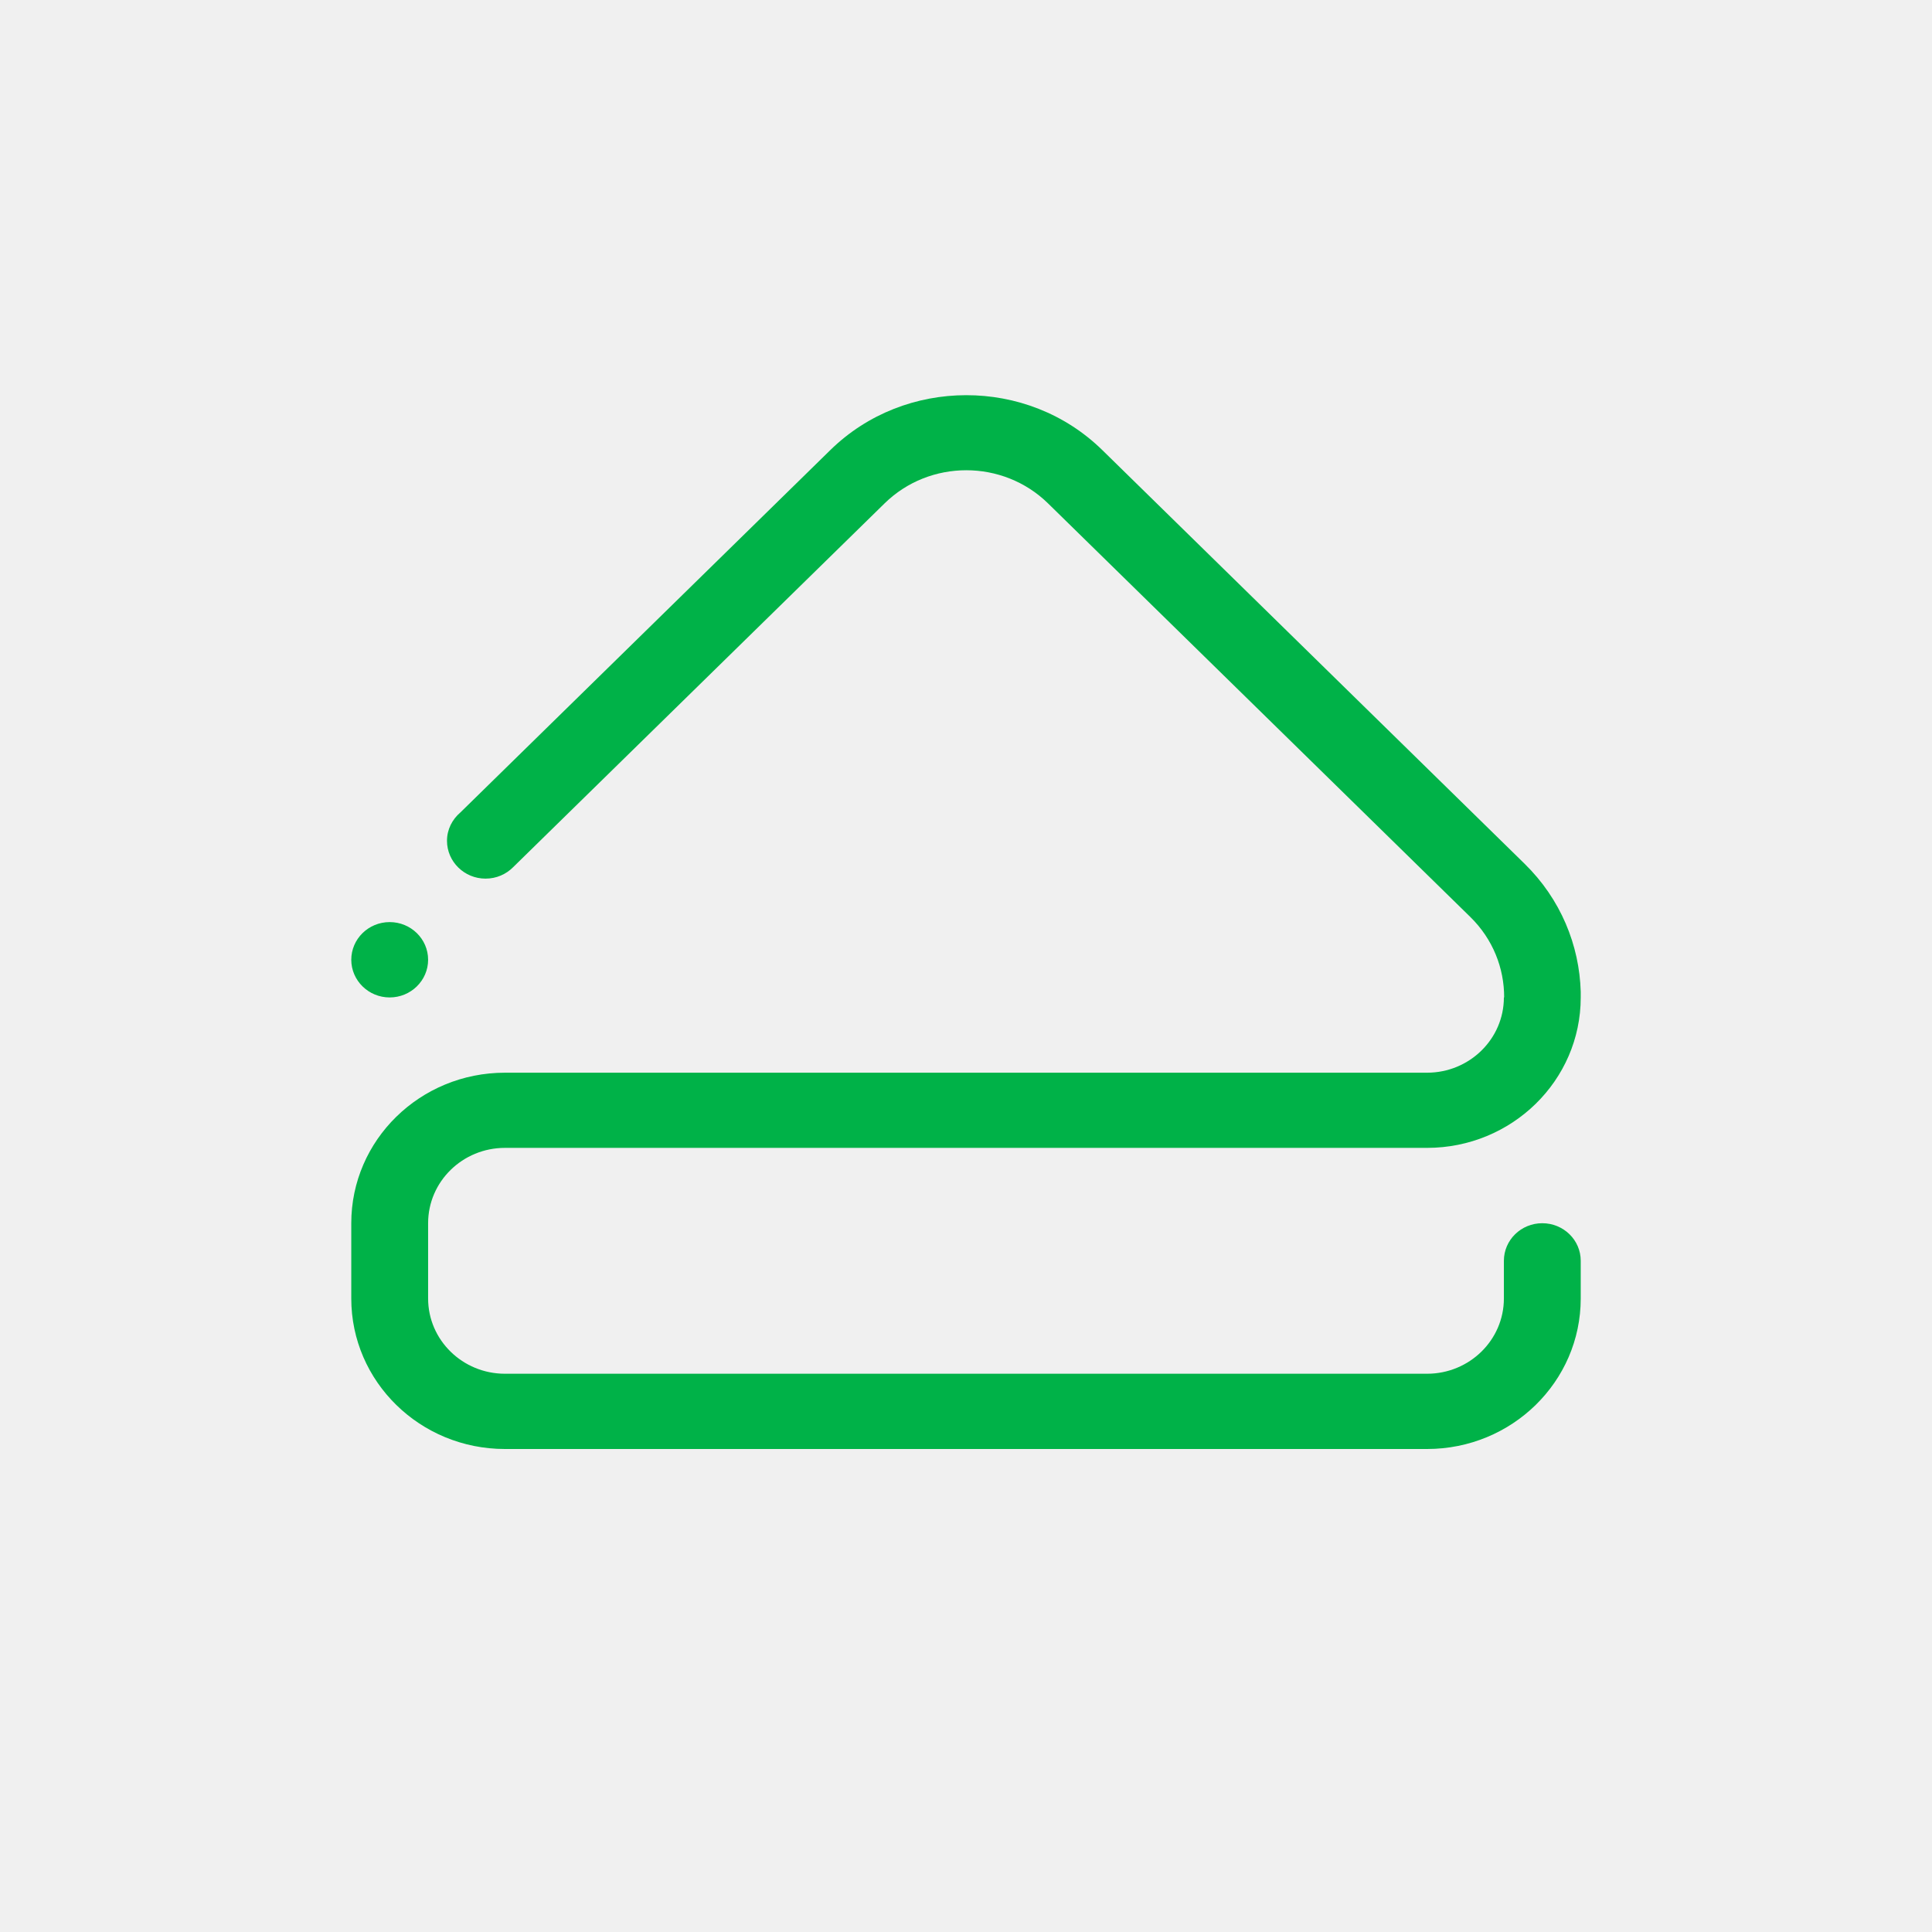
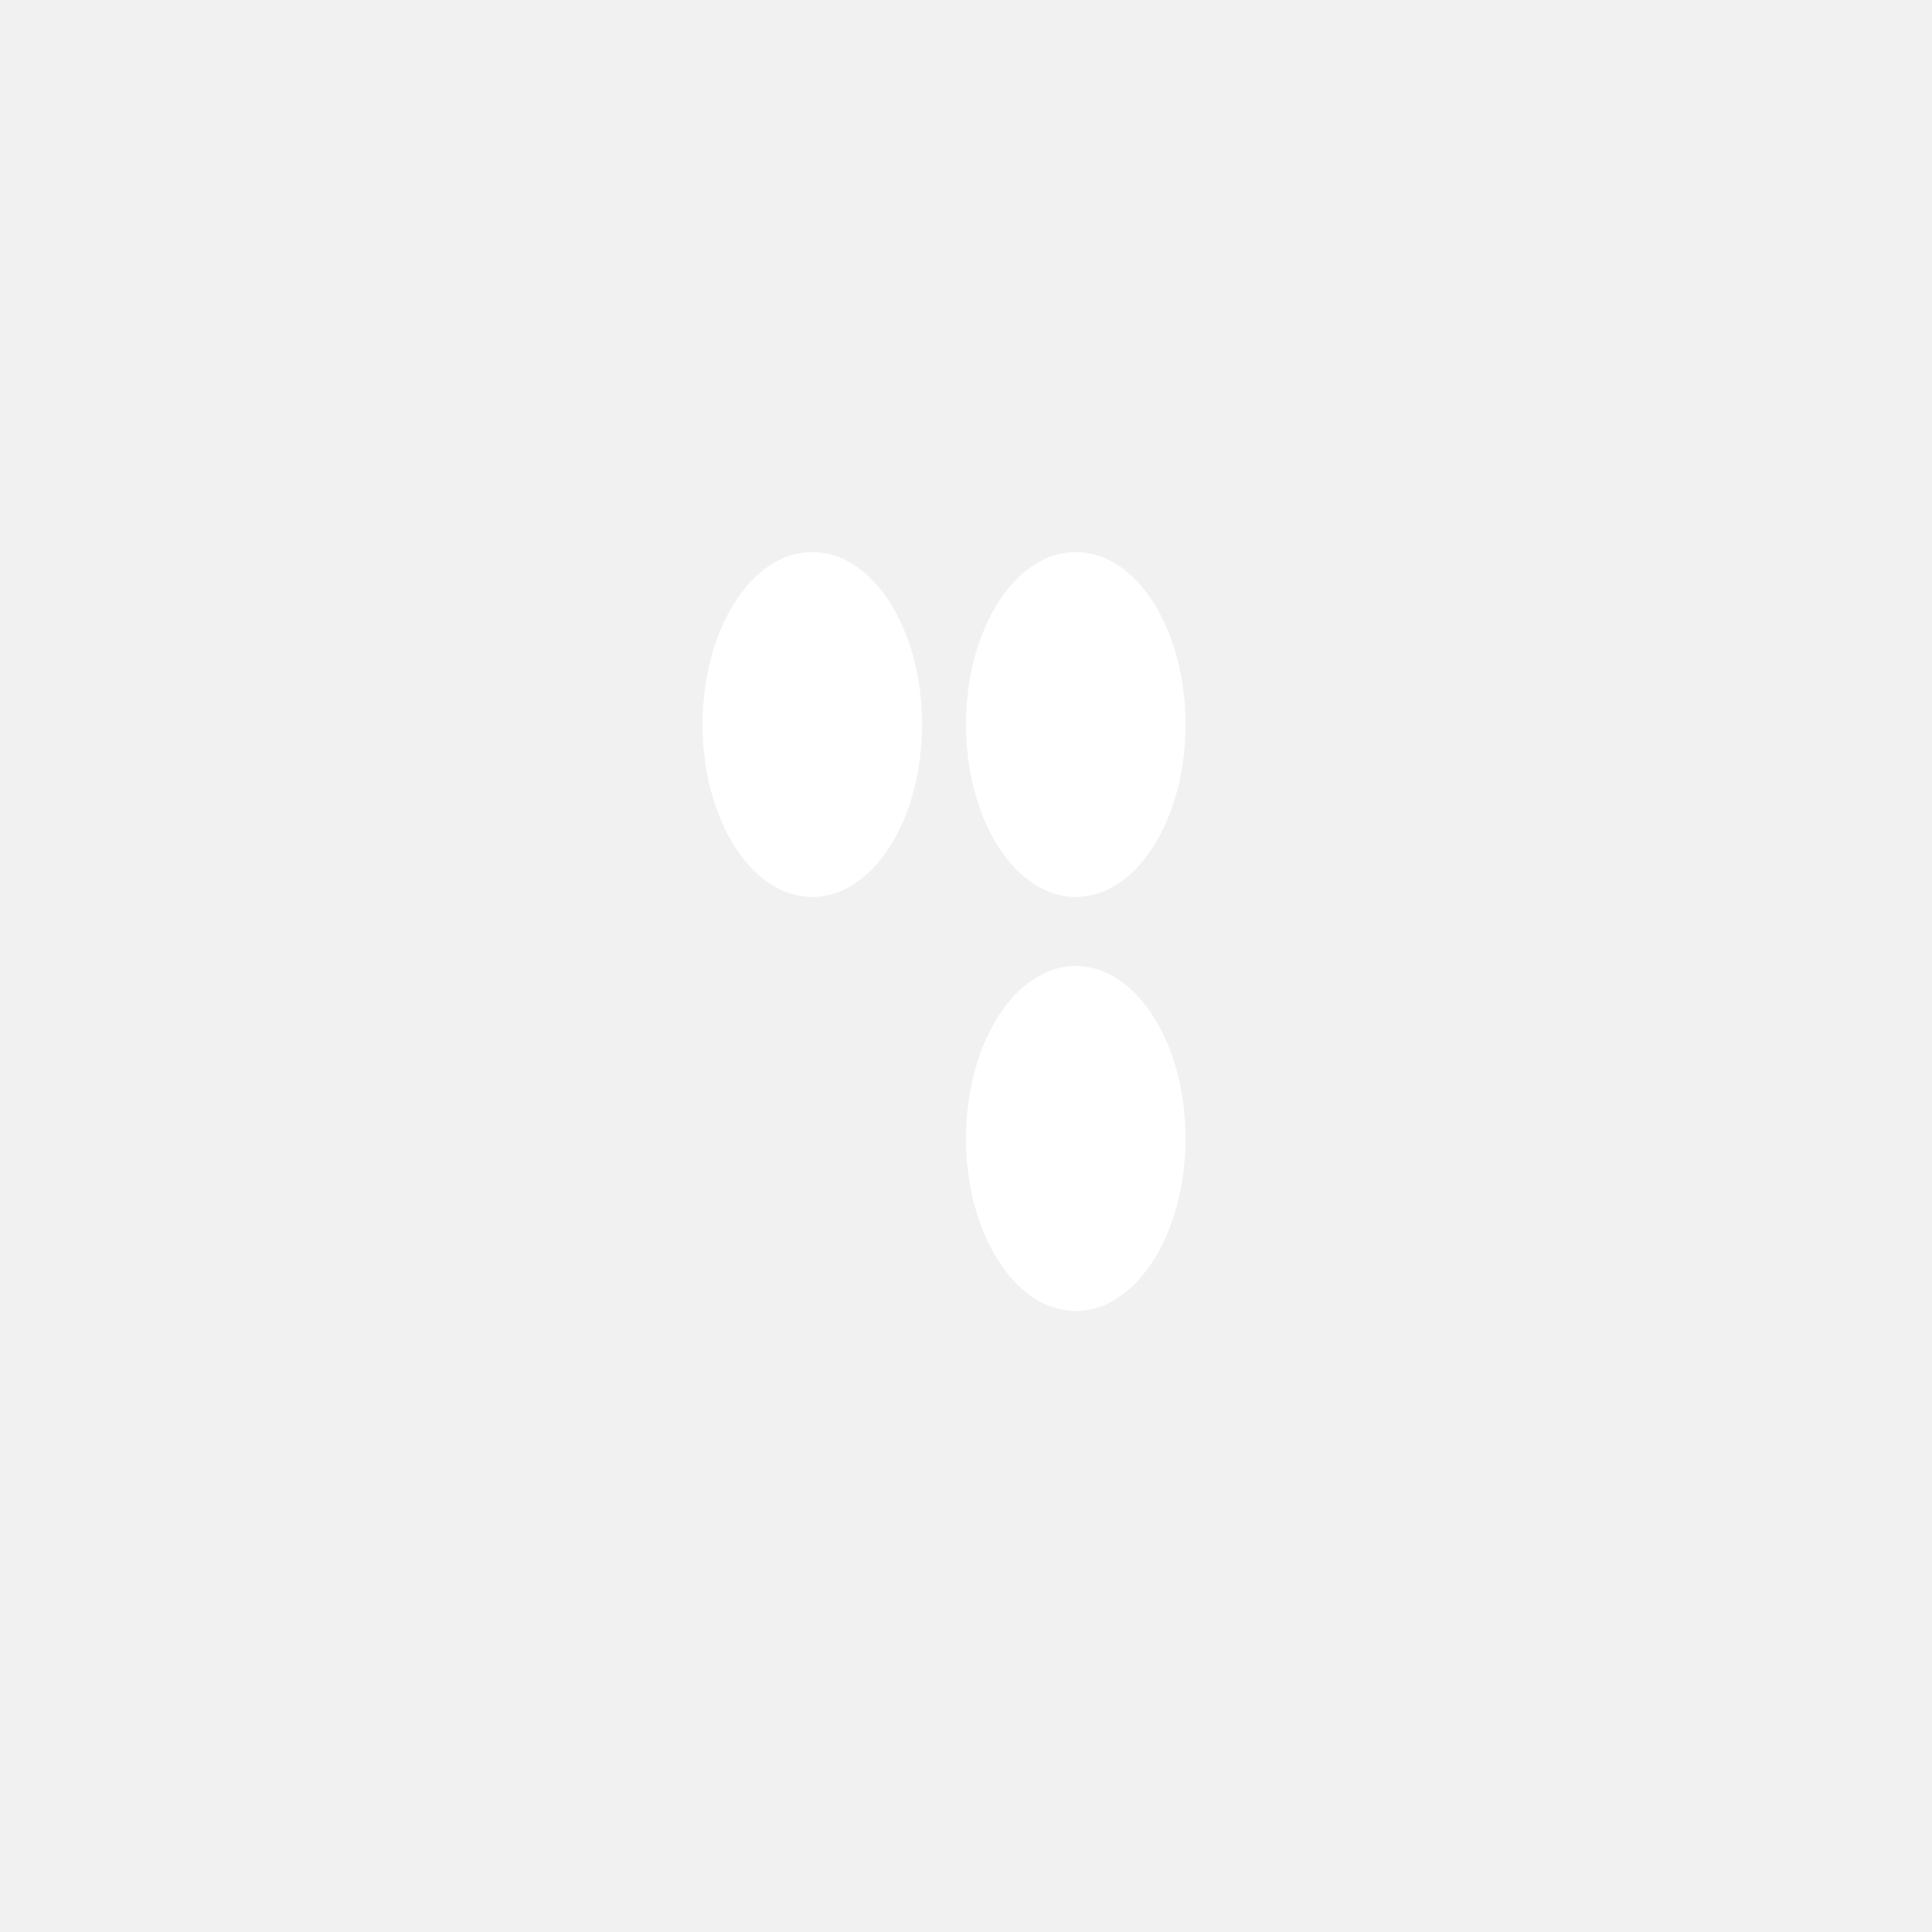
<svg xmlns="http://www.w3.org/2000/svg" viewBox="0 0 50 50" version="1.2" baseProfile="tiny">
  <defs>
</defs>
  <g fill="none" stroke="black" stroke-width="1" fill-rule="evenodd" stroke-linecap="square" stroke-linejoin="bevel">
-     <g fill="#000000" fill-opacity="1" stroke="none" transform="matrix(-2.27273,0,0,-2.27273,0,0)" font-family="FuraCode Nerd Font" font-size="10" font-weight="400" font-style="normal" opacity="0.001">
-       <rect x="-22" y="-22" width="22" height="22" />
+     <g fill="#ffffff" fill-opacity="1" stroke="none" transform="matrix(4.97306,0,0,5.90551,-2.63158,117.188)" font-family="FuraCode Nerd Font" font-size="10" font-weight="400" font-style="normal" opacity="0.1">
+       <rect x="0.529" y="-19.844" width="10.054" height="8.467" />
    </g>
-     <g fill="#00b248" fill-opacity="1" stroke="none" transform="matrix(2.27273,0,0,2.27273,0,0)" font-family="FuraCode Nerd Font" font-size="10" font-weight="400" font-style="normal">
-       <path vector-effect="none" fill-rule="evenodd" d="M18,11.358 C18,12.304 17.216,13.071 16.25,13.071 L5.75,13.071 C5.267,13.071 4.875,13.455 4.875,13.929 L4.875,14.786 C4.875,15.259 5.267,15.643 5.75,15.643 L16.25,15.643 C16.733,15.643 17.125,15.259 17.125,14.786 L17.125,14.357 C17.125,14.12 17.321,13.929 17.562,13.929 C17.804,13.929 18,14.12 18,14.357 L18,14.786 C18,15.733 17.216,16.5 16.25,16.5 L5.75,16.5 C4.783,16.5 4,15.733 4,14.786 L4,13.929 C4,12.982 4.783,12.215 5.75,12.215 L5.852,12.215 L16.25,12.215 C16.733,12.215 17.125,11.831 17.125,11.358 L17.128,11.358 C17.129,11.026 17.001,10.695 16.743,10.442 L11.934,5.732 C11.42,5.229 10.586,5.229 10.073,5.732 L5.844,9.874 C5.764,9.955 5.653,10.005 5.529,10.005 C5.287,10.005 5.09,9.812 5.09,9.574 C5.09,9.445 5.15,9.33 5.243,9.251 L9.453,5.127 C9.88,4.708 10.44,4.501 11,4.5 C11.562,4.499 12.125,4.706 12.554,5.127 L17.36,9.835 C17.773,10.239 17.985,10.764 18,11.294 C18,11.312 18,11.332 18,11.358 L18,11.358 M4.437,11.358 C4.196,11.358 4,11.165 4,10.929 C4,10.692 4.196,10.5 4.437,10.5 C4.679,10.5 4.875,10.692 4.875,10.929 C4.875,11.165 4.679,11.358 4.437,11.358 " />
+     <g fill="#ffffff" fill-opacity="1" stroke="none" transform="matrix(1.13636,0,0,1.78571,8.99396e-07,-2.34375e-06)" font-family="FuraCode Nerd Font" font-size="10" font-weight="400" font-style="normal">
+       <circle cx="18.5" cy="10.5" r="2.5" />
+     </g>
+     <g fill="#ffffff" fill-opacity="1" stroke="none" transform="matrix(1.13636,0,0,1.78571,8.99396e-07,-2.34375e-06)" font-family="FuraCode Nerd Font" font-size="10" font-weight="400" font-style="normal">
+       <circle cx="24.5" cy="10.5" r="2.5" />
+     </g>
+     <g fill="#ffffff" fill-opacity="1" stroke="none" transform="matrix(1.13636,0,0,1.78571,8.99396e-07,-2.34375e-06)" font-family="FuraCode Nerd Font" font-size="10" font-weight="400" font-style="normal">
+       <circle cx="24.5" cy="16.5" r="2.5" />
    </g>
    <g fill="none" stroke="#000000" stroke-opacity="1" stroke-width="1" stroke-linecap="square" stroke-linejoin="bevel" transform="matrix(1,0,0,1,0,0)" font-family="FuraCode Nerd Font" font-size="10" font-weight="400" font-style="normal">
</g>
  </g>
</svg>
